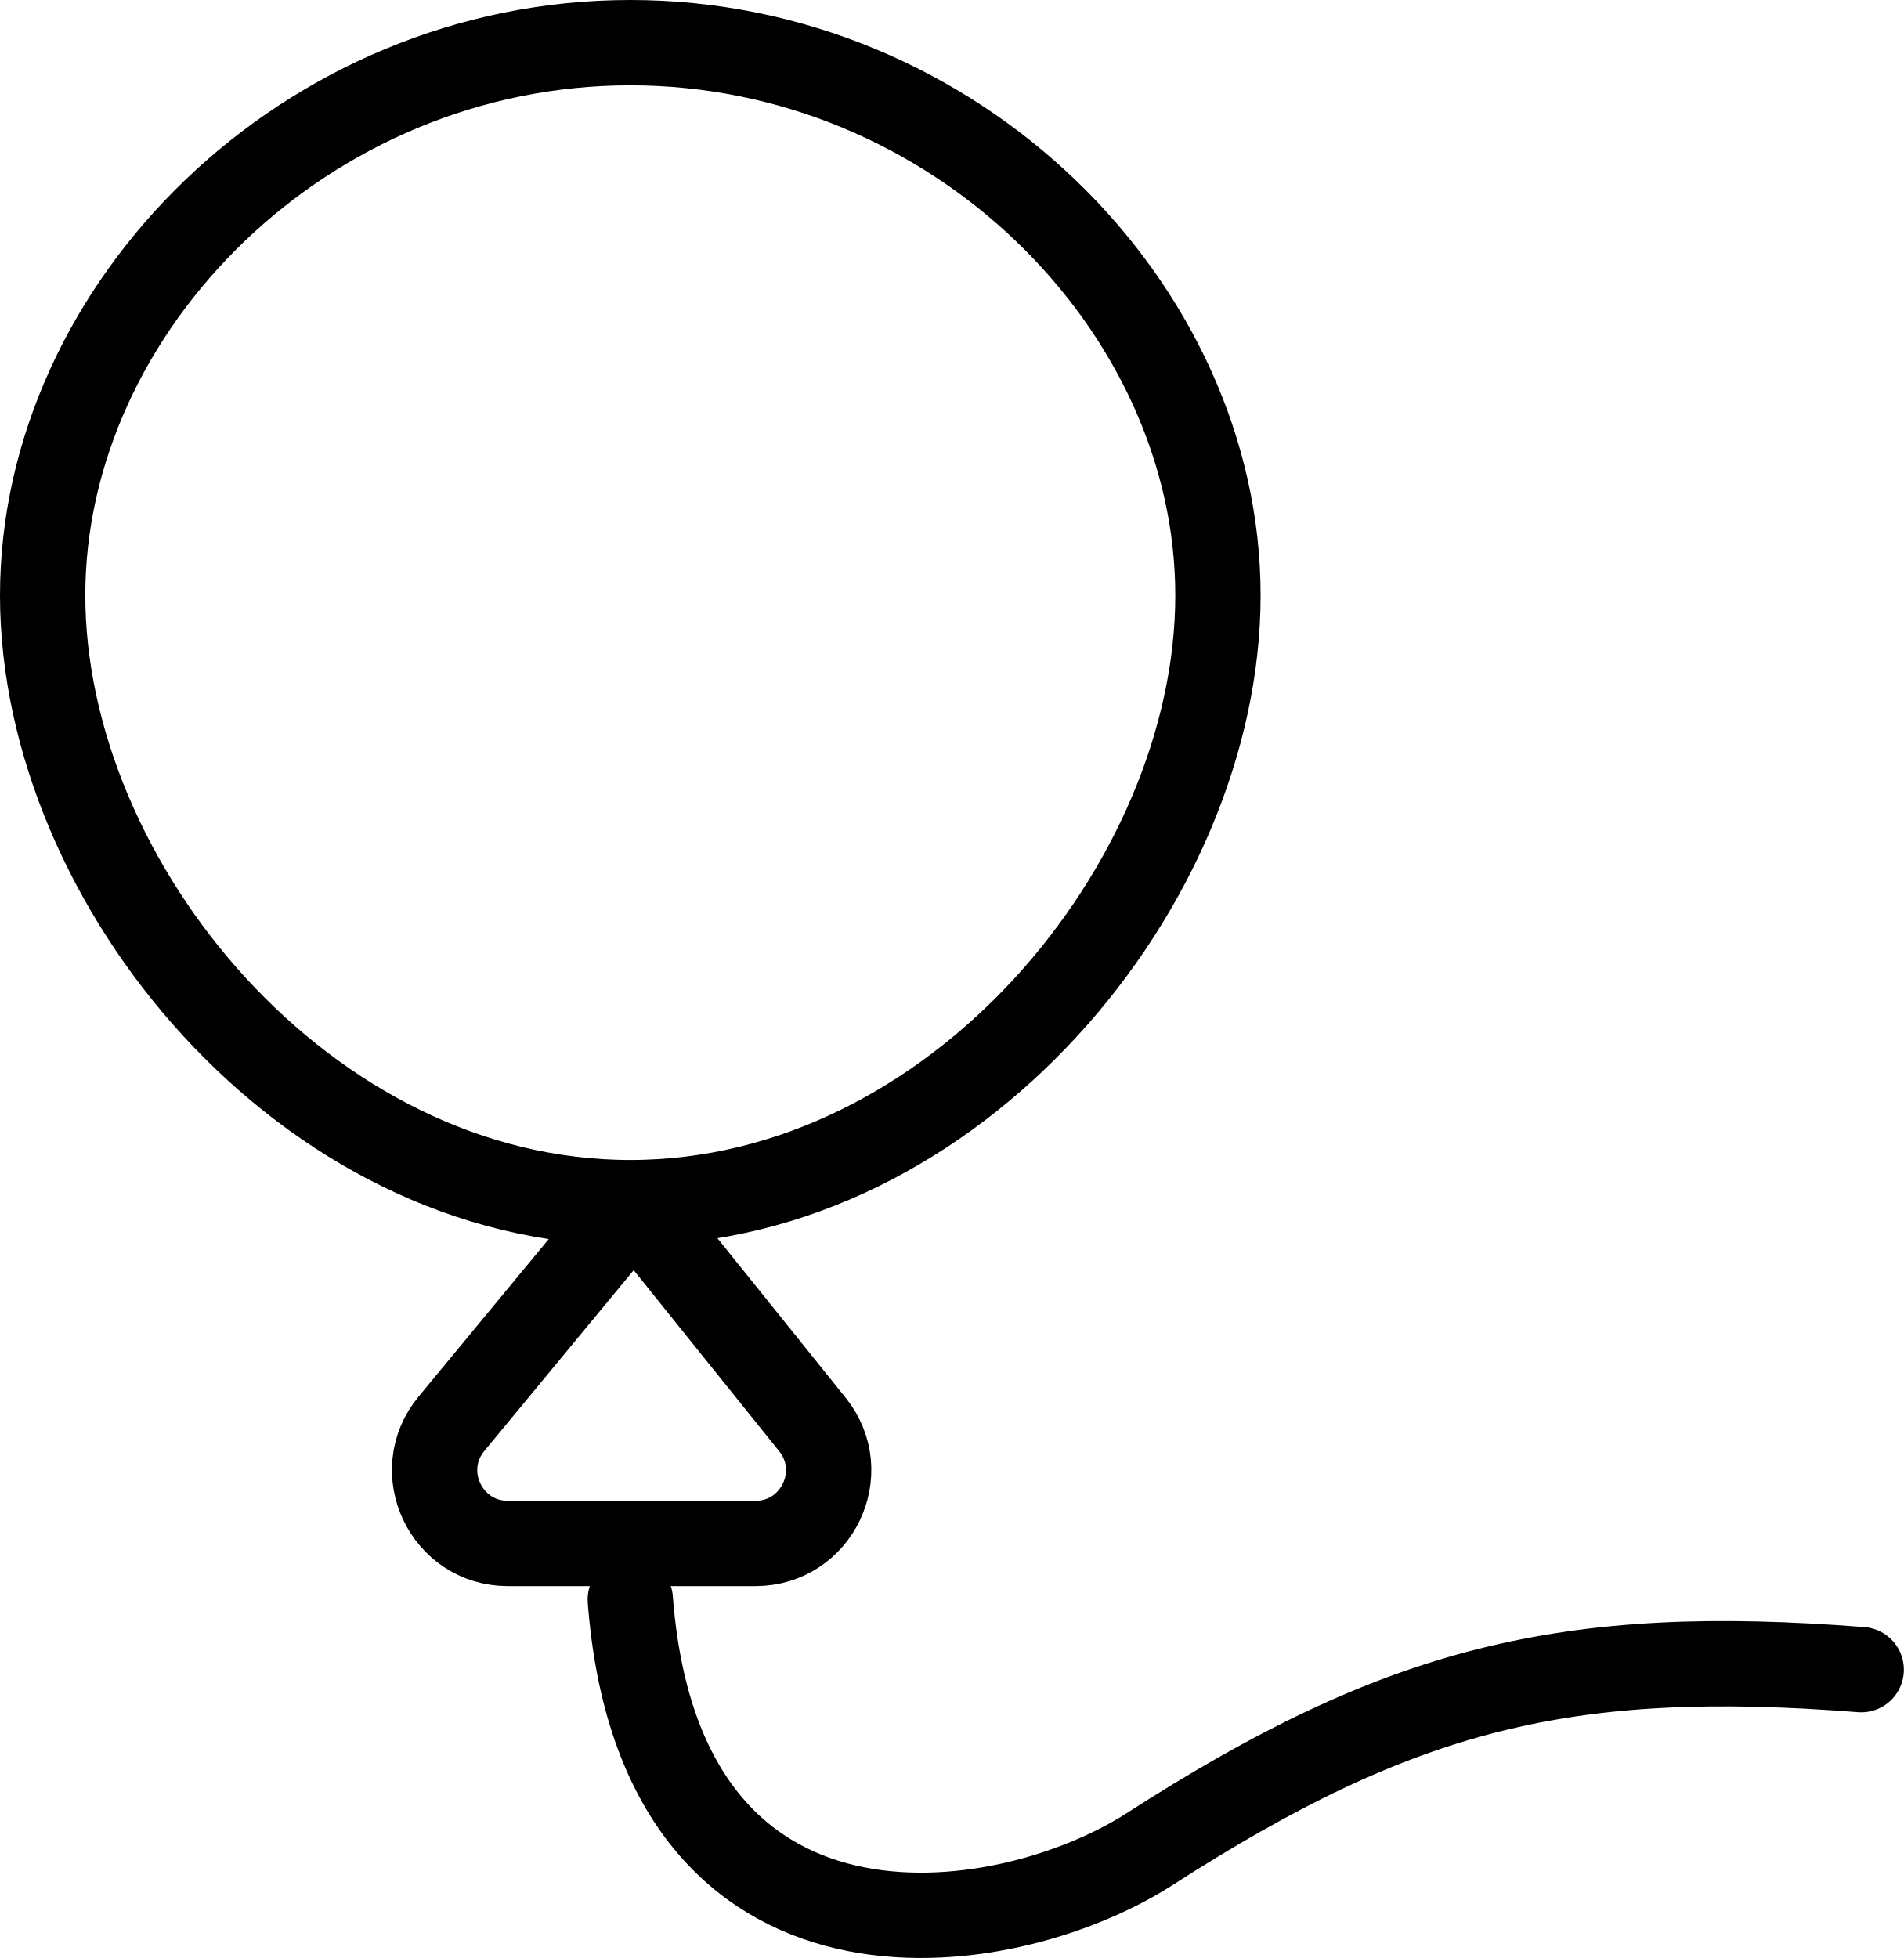
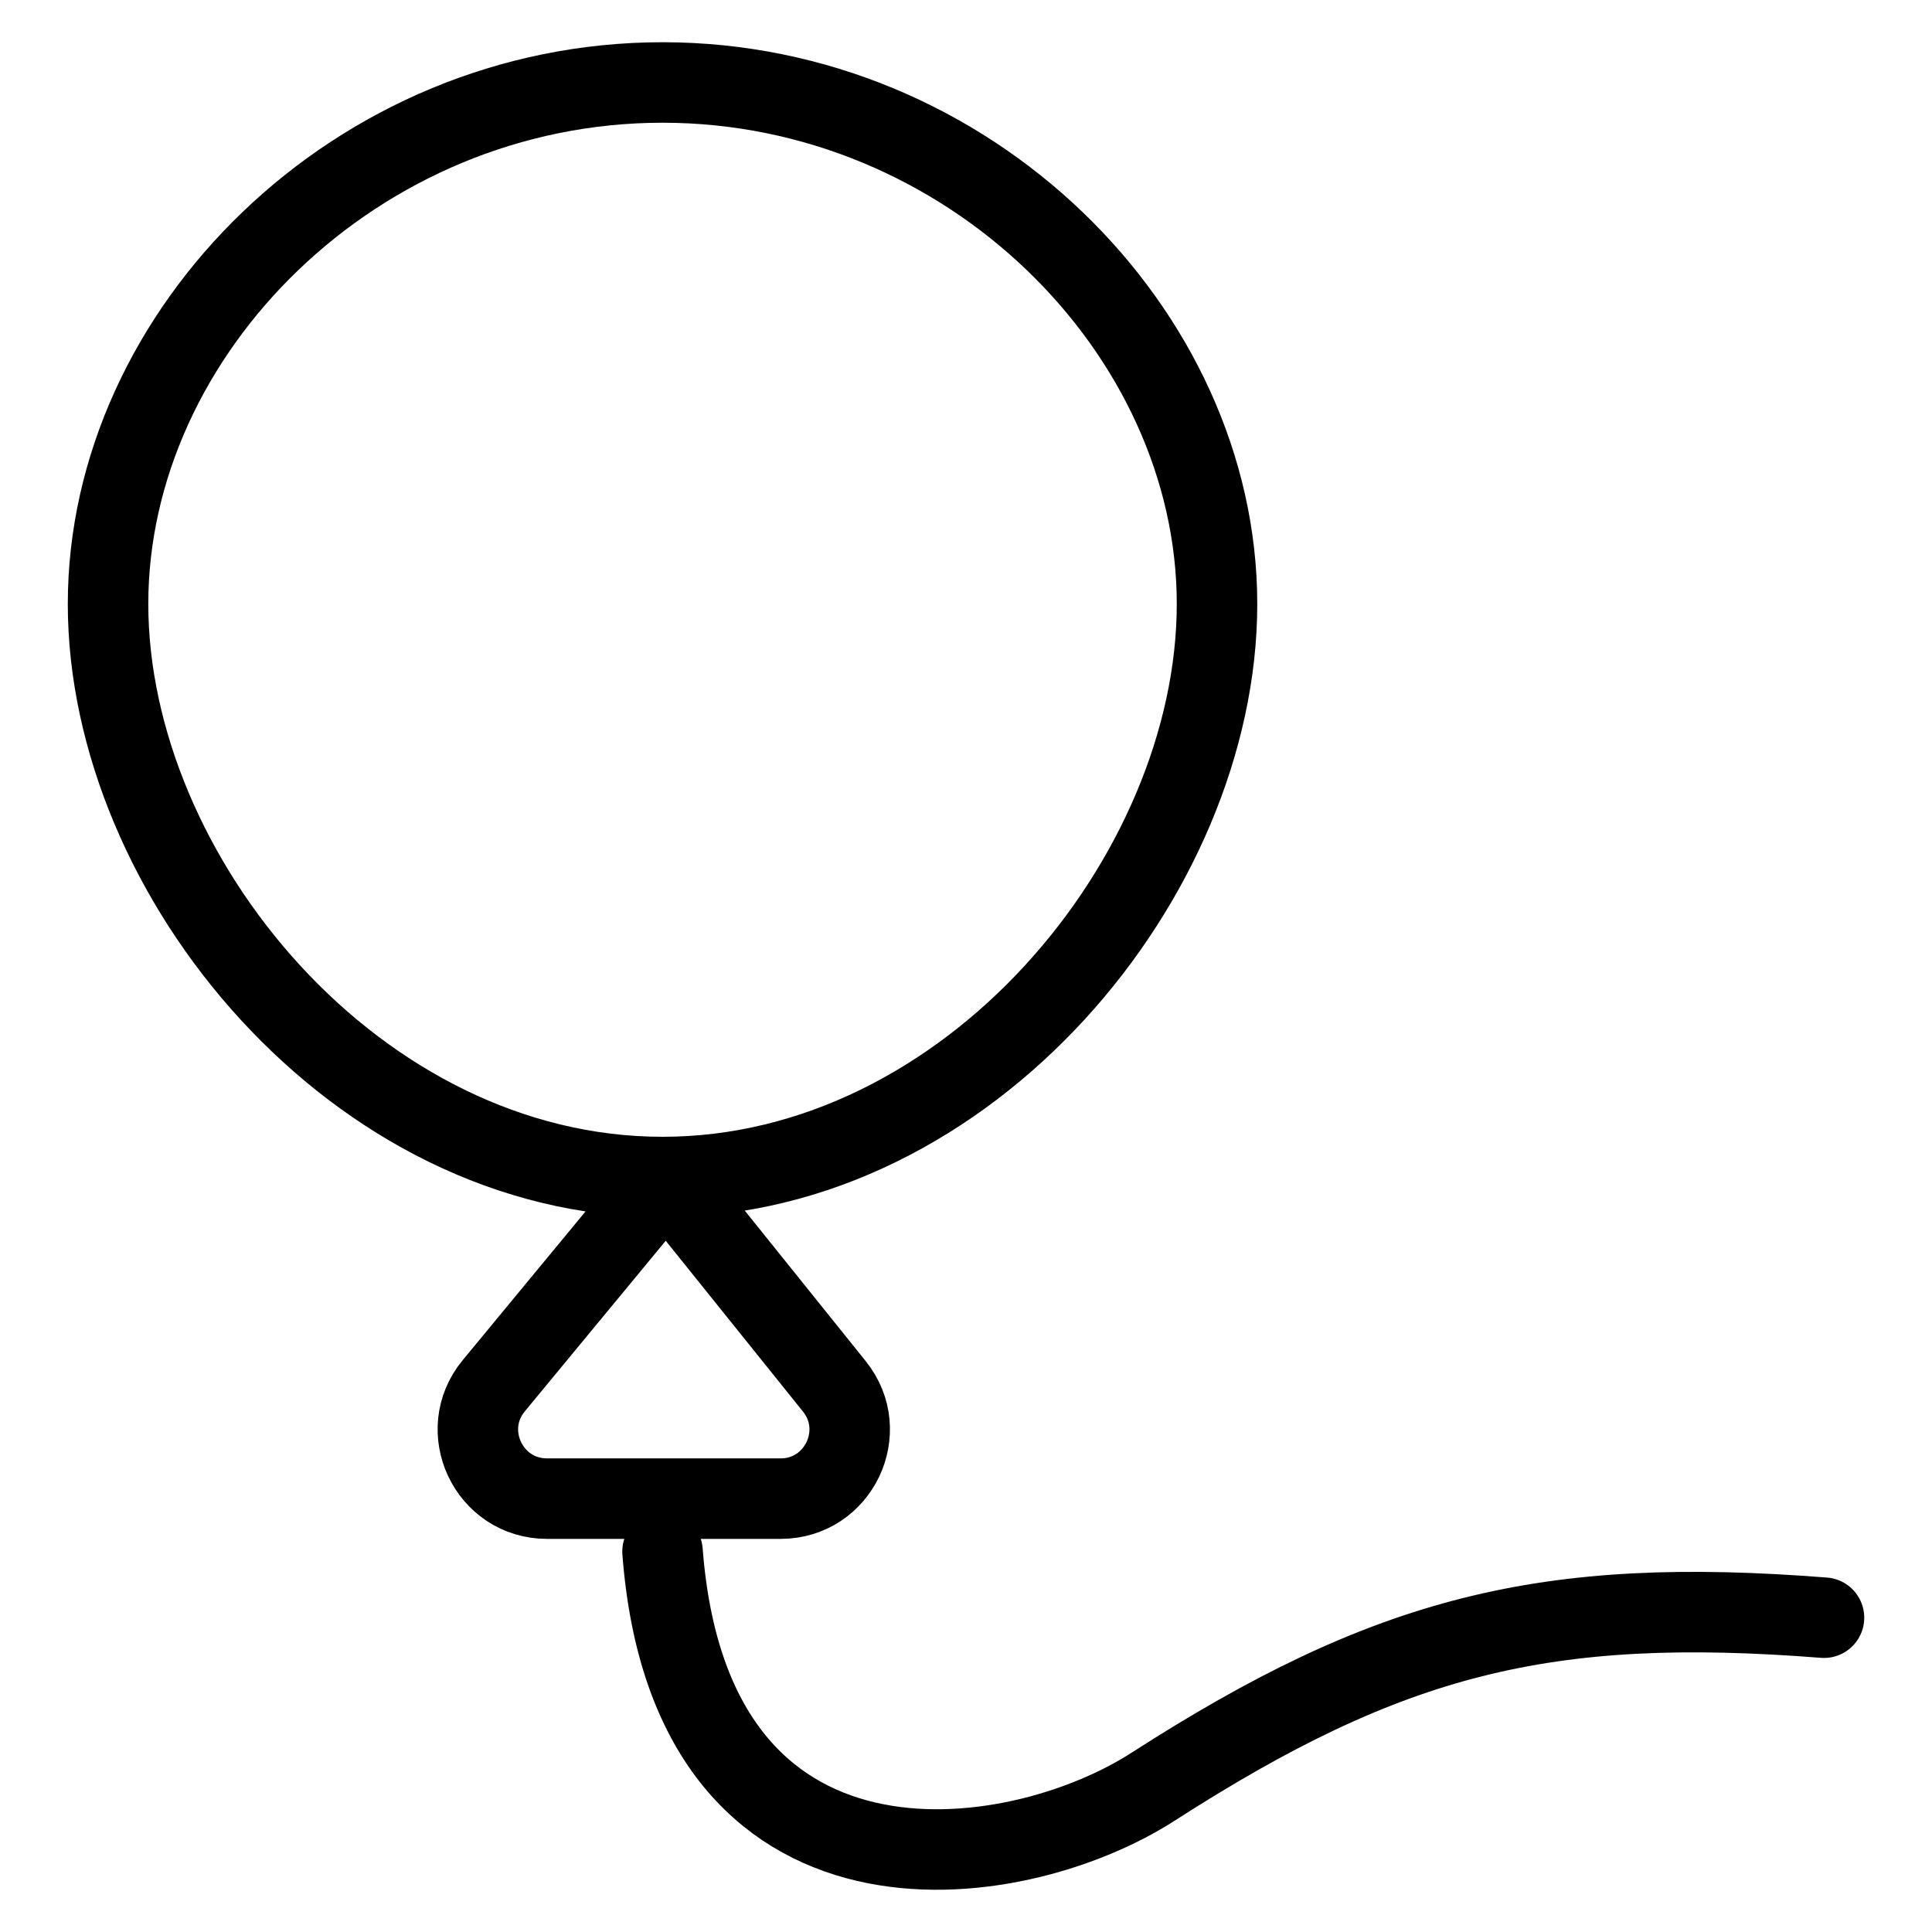
- <svg xmlns="http://www.w3.org/2000/svg" overflow="visible" style="display: block;" width="22.316" height="22.951" viewBox="0 0 22.316 22.951" fill="none">
-   <g id="balloon--hobby-entertainment-party-balloon">
-     <path id="Vector" d="M7.388 18.749C7.739 23.346 11.743 22.788 13.478 21.673C16.412 19.786 18.358 19.3 21.816 19.571M14.276 6.978C14.276 3.593 11.192 0.5 7.388 0.5C3.584 0.5 0.5 3.593 0.5 6.978C0.5 10.362 3.584 14.097 7.388 14.097C11.192 14.097 14.276 10.362 14.276 6.978ZM7.433 14.097L5.292 16.689C4.83 17.247 5.228 18.092 5.953 18.092H8.855C9.574 18.092 9.973 17.259 9.523 16.698L7.433 14.097Z" stroke="black" stroke-linecap="round" stroke-linejoin="round" />
+ <svg xmlns="http://www.w3.org/2000/svg" width="24" height="24" viewBox="0 0 24 24" fill="none">
+   <g transform="translate(0.8422 0.5246)">
+     <g id="balloon--hobby-entertainment-party-balloon">
+       <path id="Vector" d="M7.388 18.749C7.739 23.346 11.743 22.788 13.478 21.673C16.412 19.786 18.358 19.3 21.816 19.571M14.276 6.978C14.276 3.593 11.192 0.5 7.388 0.5C3.584 0.5 0.5 3.593 0.5 6.978C0.5 10.362 3.584 14.097 7.388 14.097C11.192 14.097 14.276 10.362 14.276 6.978ZM7.433 14.097L5.292 16.689C4.83 17.247 5.228 18.092 5.953 18.092H8.855C9.574 18.092 9.973 17.259 9.523 16.698L7.433 14.097Z" stroke="black" stroke-linecap="round" stroke-linejoin="round" stroke-width="1" vector-effect="non-scaling-stroke" />
+     </g>
  </g>
</svg>
